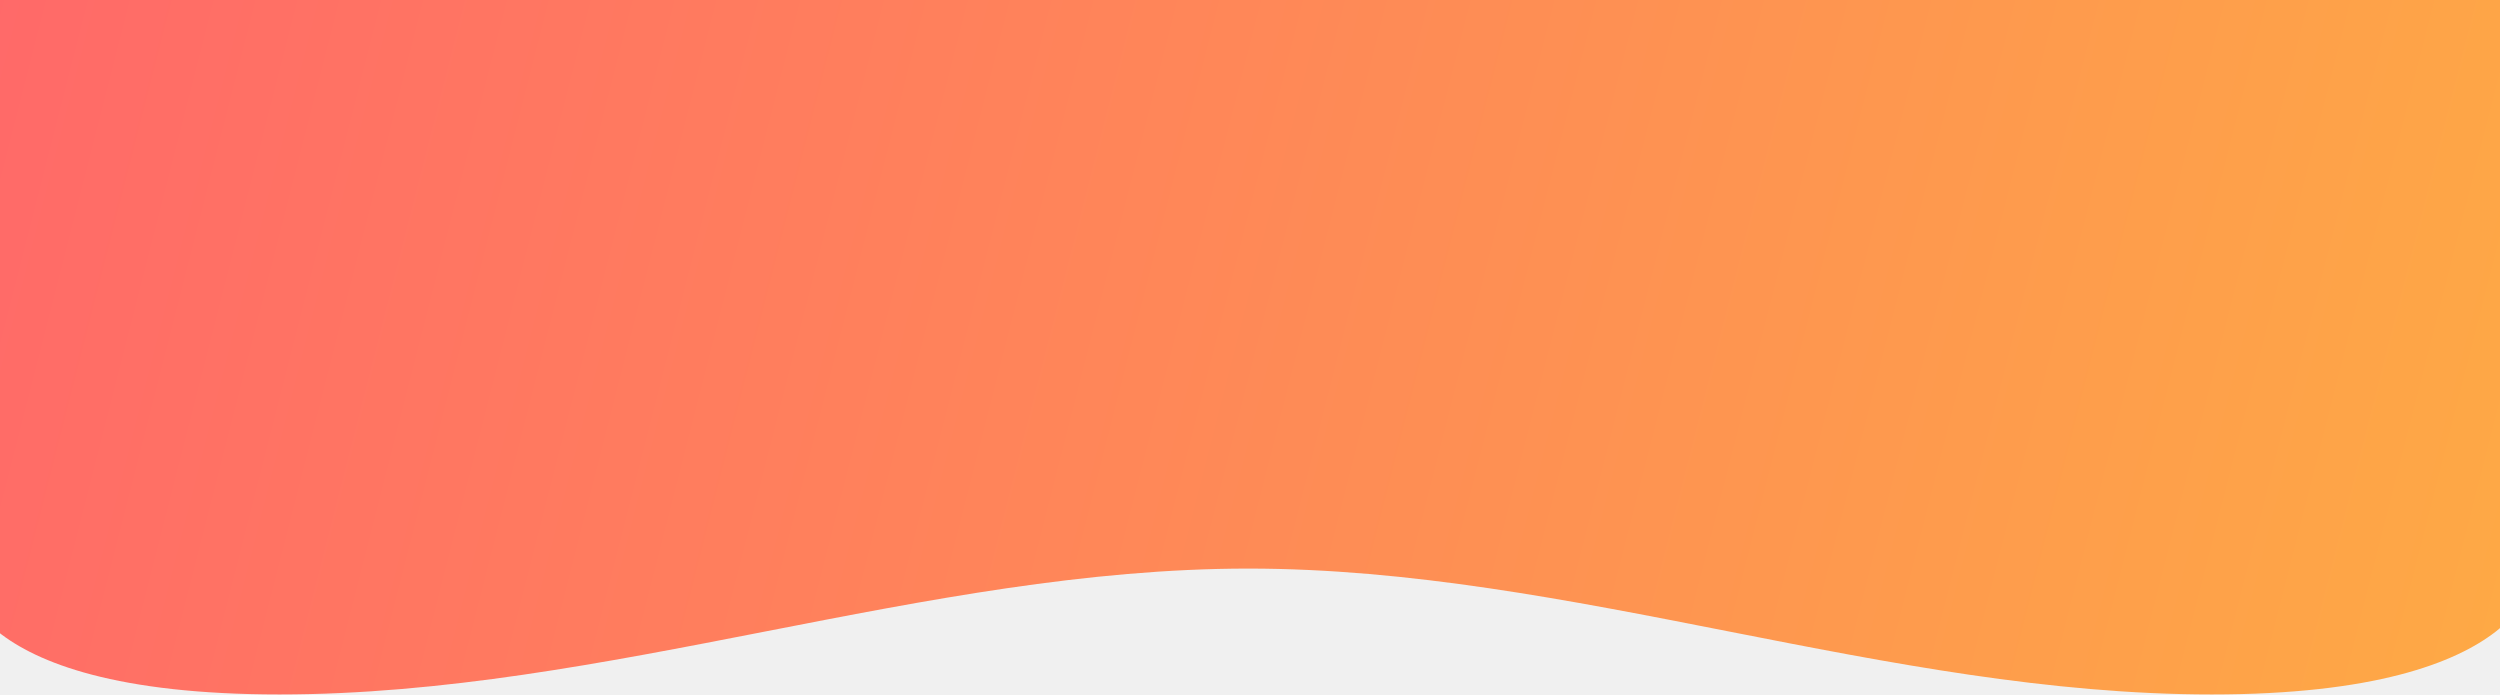
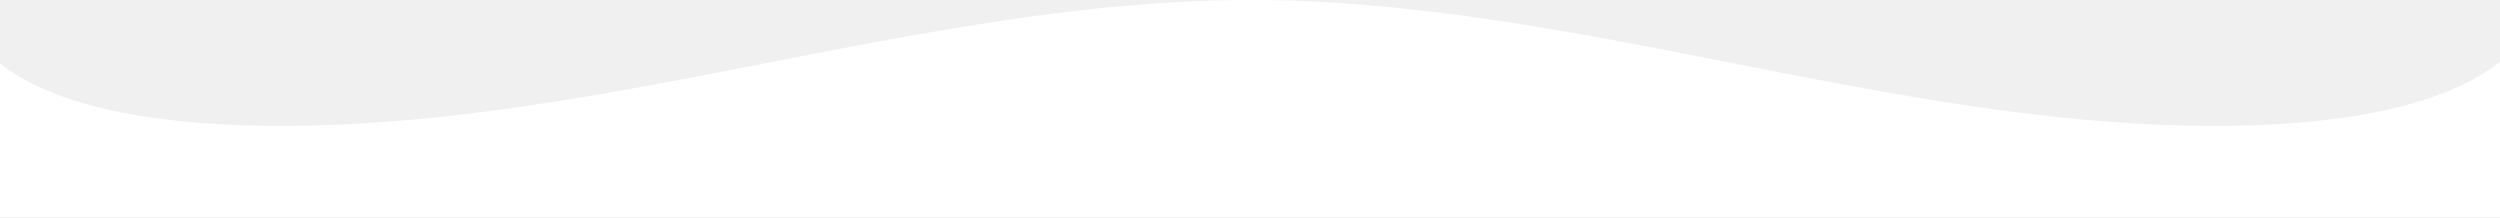
- <svg xmlns="http://www.w3.org/2000/svg" width="100%" height="100%" viewBox="0 0 1440 400" fill="none" preserveAspectRatio="none">
-   <path d="M1461 -39V327.5C1461 327.5 1461 400 1274 400C1087 400 904.5 327.5 719 327.5C533.5 327.5 348.5 400 161 400C-26.5 400 -23 327.5 -23 327.5V-39H1461Z" fill="url(#paint0_linear)" />
-   <defs>
-     <linearGradient id="paint0_linear" x1="-6.5" y1="-12.5" x2="1443.5" y2="358" gradientUnits="userSpaceOnUse">
-       <stop stop-color="#FF6969" />
-       <stop offset="1" stop-color="#FEA945" />
-     </linearGradient>
-   </defs>
+ <svg xmlns="http://www.w3.org/2000/svg" width="1440" height="125" viewBox="0 0 1440 125" fill="none">
+   <path d="M1275.45 72.5C1088.38 72.5 905.819 0 720.255 0C534.69 0 349.626 72.5 162.061 72.5C68.703 72.5 22.68 54.539 0 36.496V125H1440V35.566C1416.91 53.916 1370.16 72.5 1275.45 72.5Z" fill="white" />
</svg>
